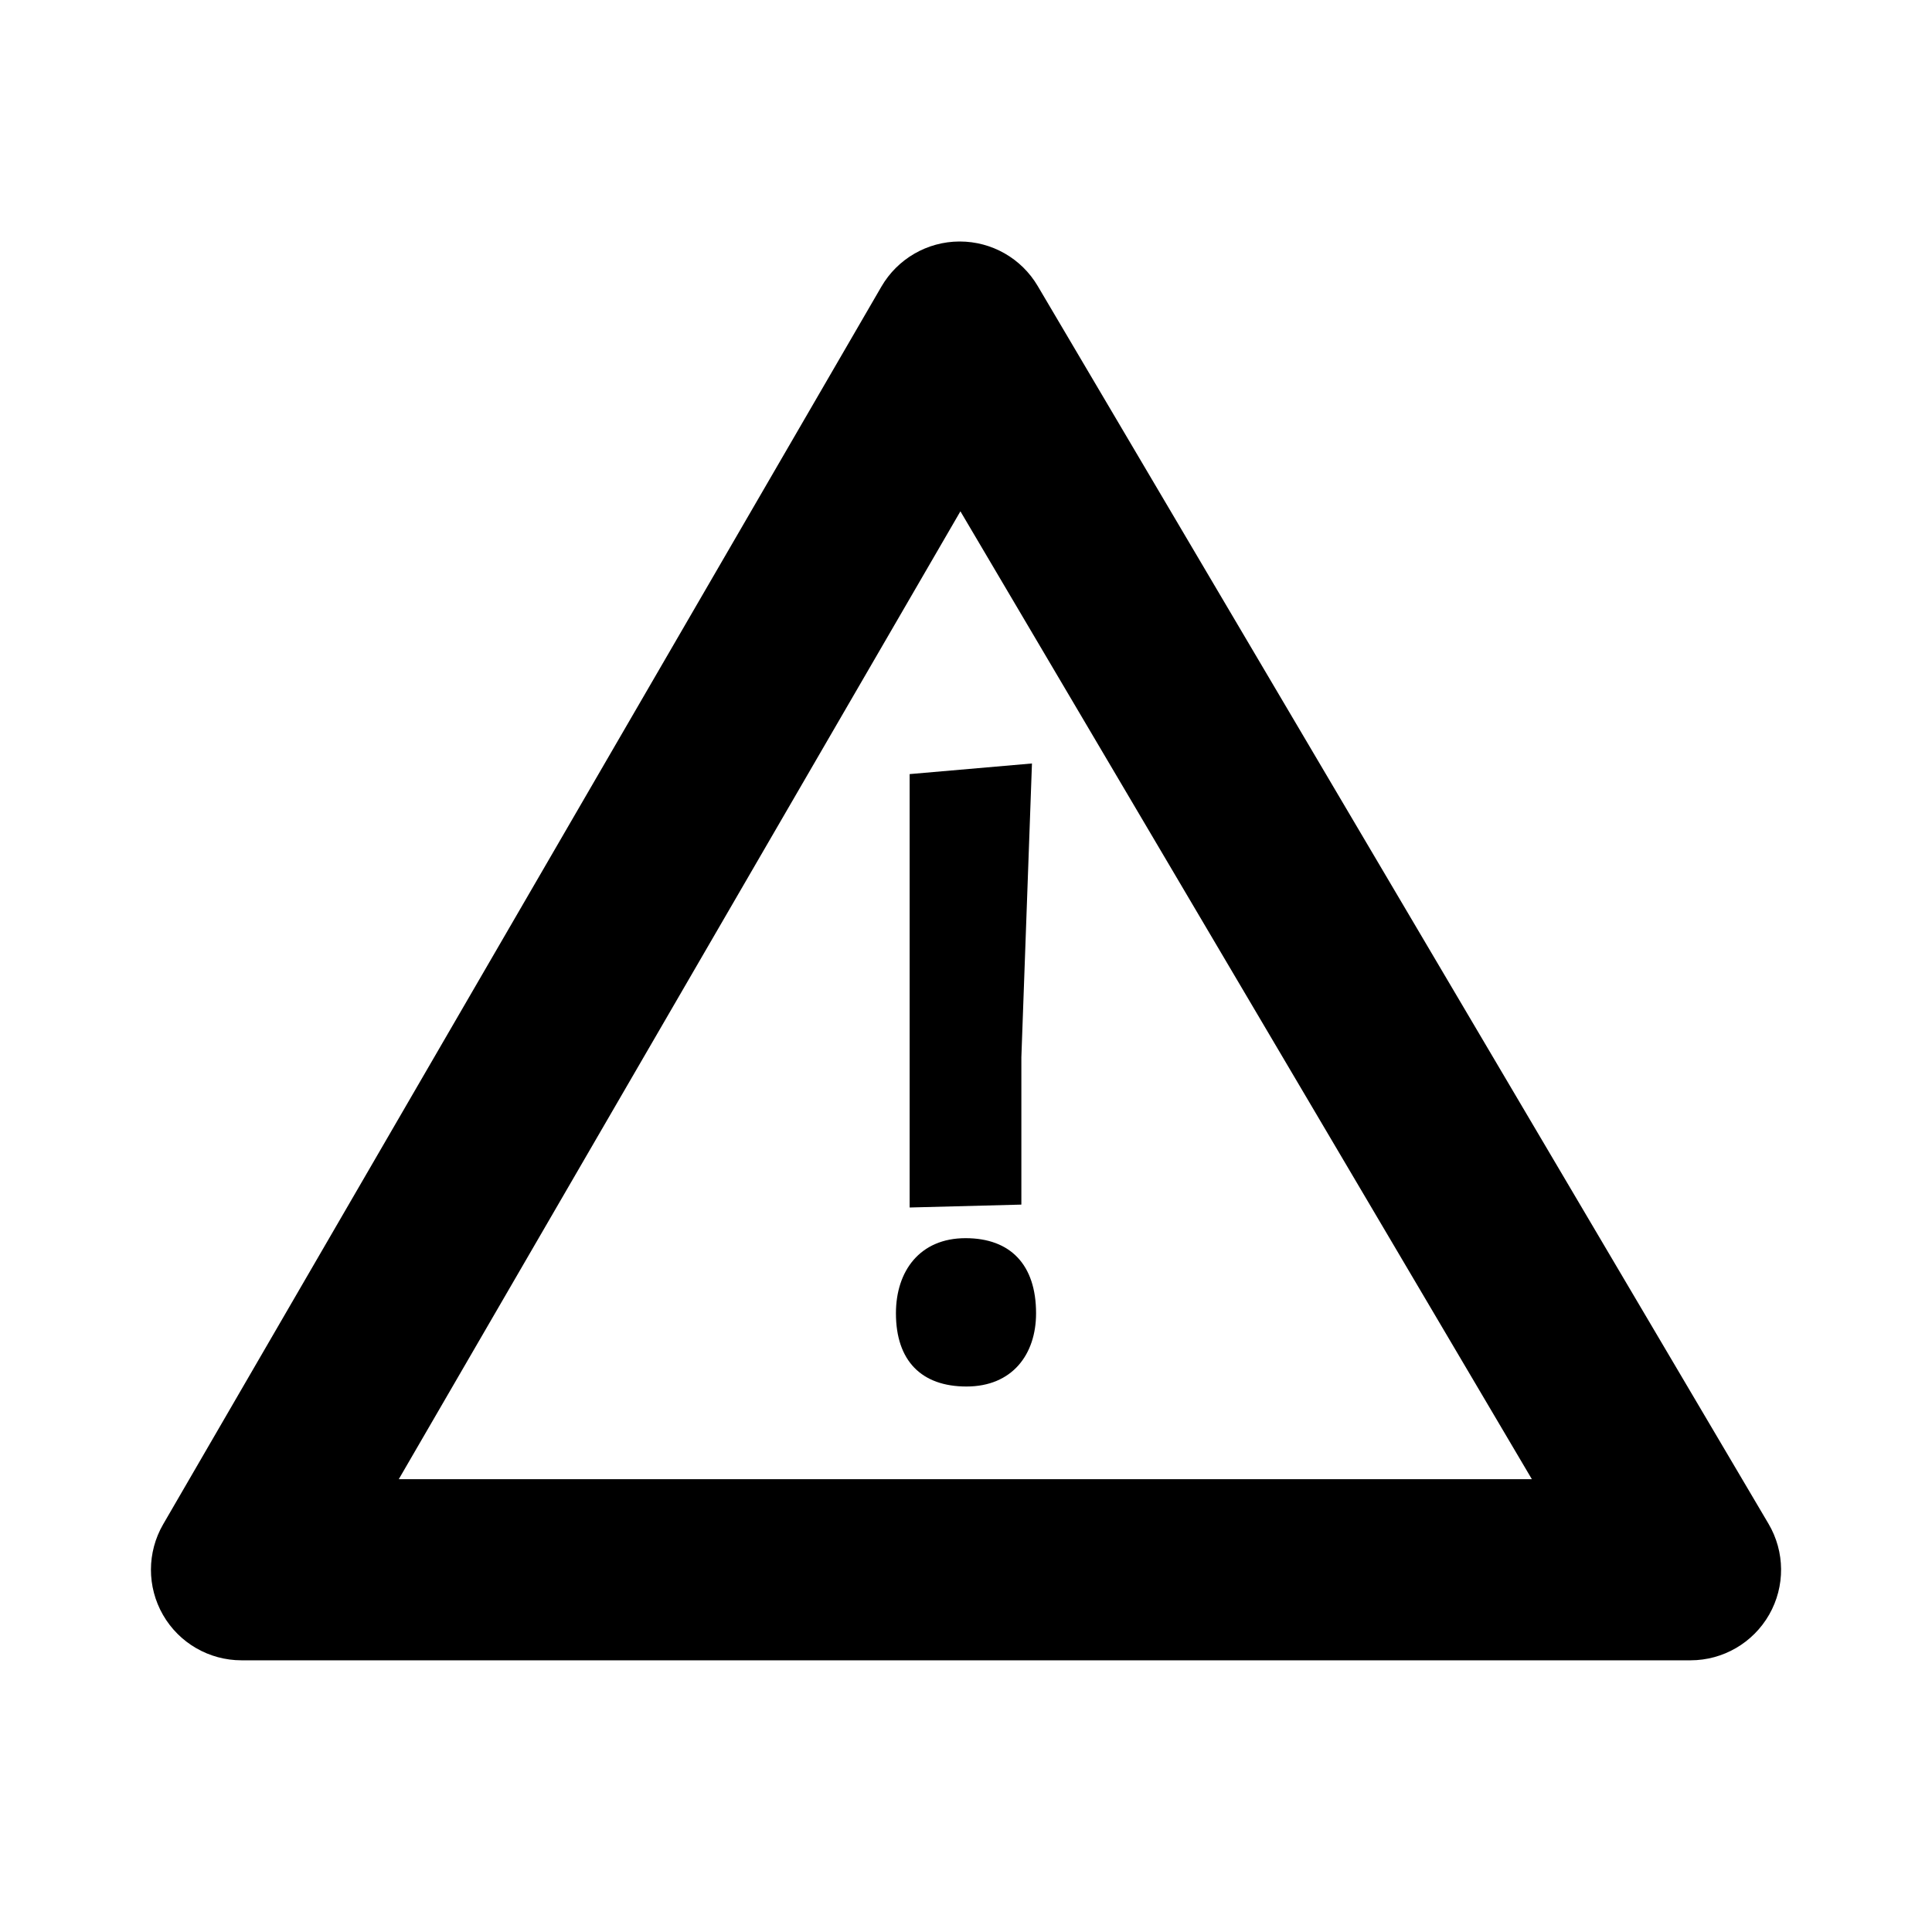
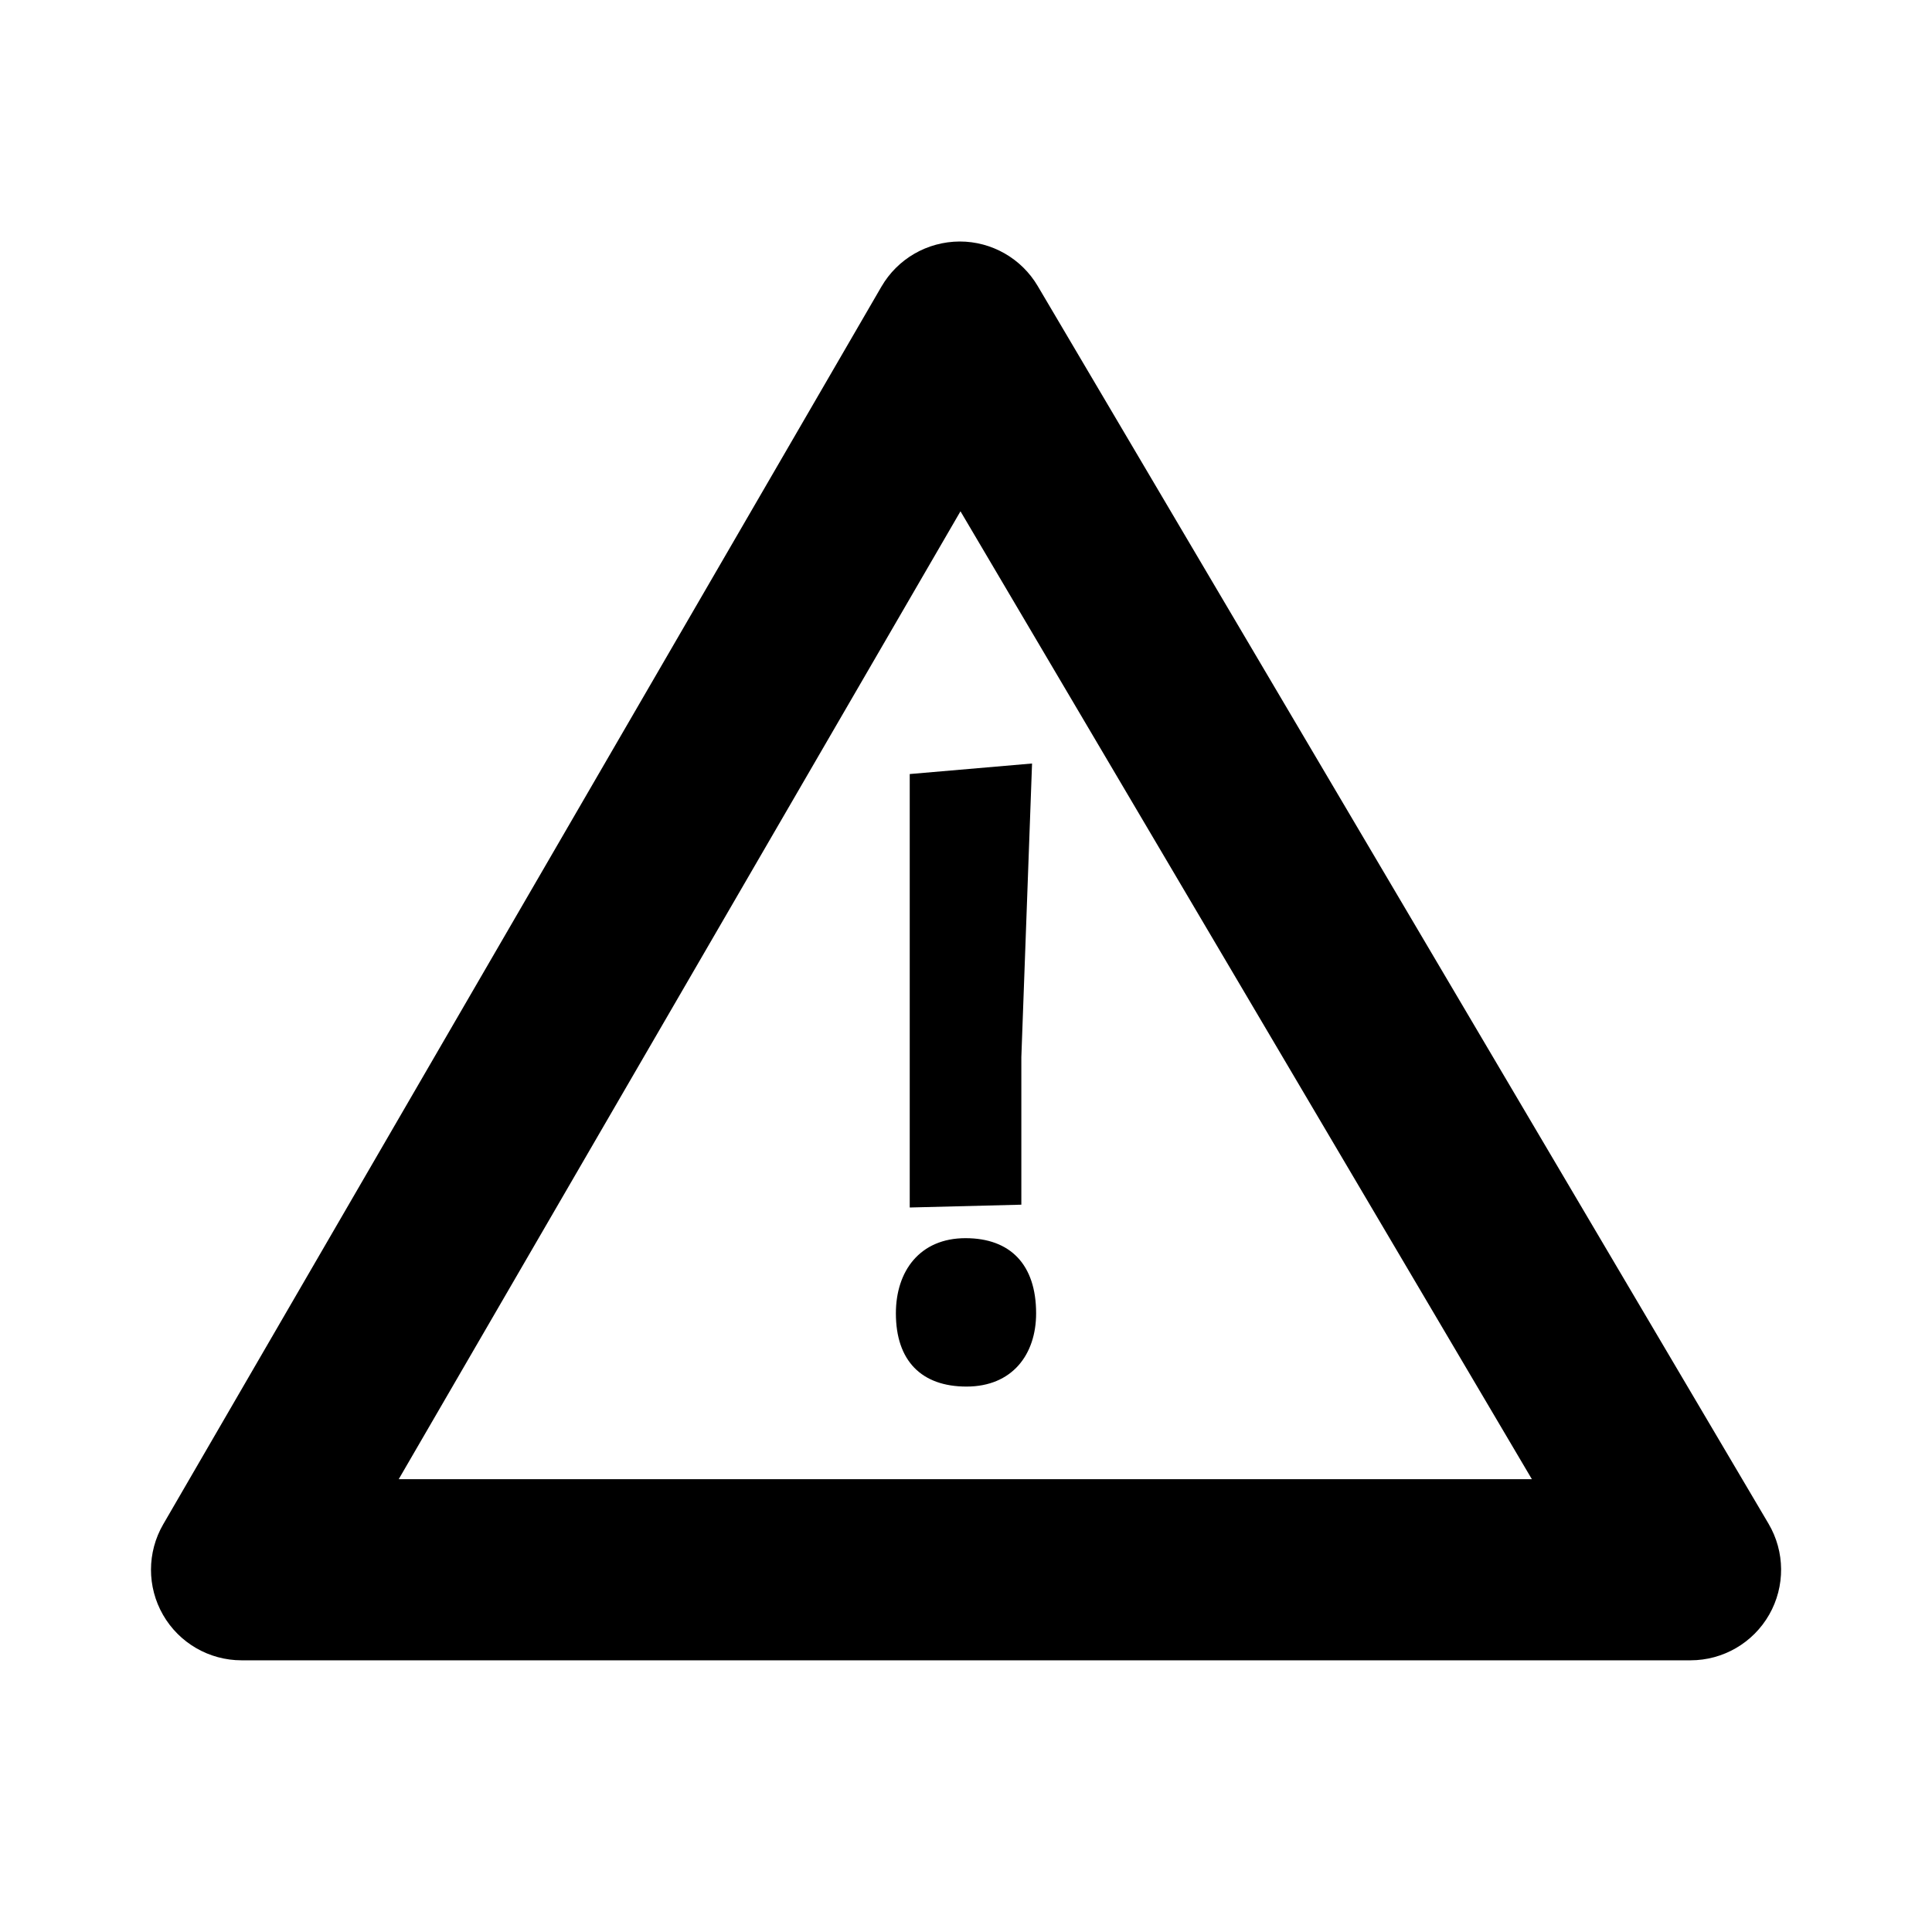
- <svg xmlns="http://www.w3.org/2000/svg" version="1.2" baseProfile="tiny" x="0px" y="0px" width="64px" height="64px" viewBox="0 0 64 64" xml:space="preserve">
-   <g id="_x36_4px_Boxes">
-     <rect fill="none" width="64" height="64" />
-   </g>
-   <g id="Production">
-     <g>
-       <path d="M58.583,50.475l-24.207-41C33.837,8.56,32.855,8,31.793,8c-0.004,0-0.008,0-0.012,0    c-1.065,0.004-2.048,0.573-2.583,1.494l-23.793,41c-0.538,0.928-0.54,2.073-0.005,3.003S6.927,55,8,55h48    c1.077,0,2.071-0.577,2.606-1.513S59.131,51.402,58.583,50.475z M13.21,49l18.605-32.062L50.745,49H13.21z" />
-       <path d="M31.985,41.016c-1.517,0-2.306,1.092-2.306,2.488c0,1.578,0.85,2.426,2.336,2.426    c1.516,0,2.306-1.061,2.306-2.426C34.321,41.895,33.471,41.016,31.985,41.016z" />
-       <polygon points="30.133,40 33.834,39.904 33.834,35.023 34.185,25.291 30.133,25.643   " />
-     </g>
-   </g>
+ <svg xmlns="http://www.w3.org/2000/svg" width="48" height="48" fill="rgb(0%,0%,0%)">
+   <path d="M43.938 37.855L25.781 7.105A2.25 2.25 0 0 0 23.844 6c-.809.004-1.543.43-1.945 1.121L4.055 37.871A2.25 2.25 0 0 0 6 41.25h36a2.25 2.25 0 0 0 1.938-3.395zM9.906 36.75l13.957-24.047L38.059 36.75zm14.082-5.988c-1.137 0-1.73.82-1.73 1.867 0 1.184.641 1.82 1.754 1.82 1.137 0 1.73-.797 1.73-1.82 0-1.207-.637-1.867-1.754-1.867zm0 0" />
+   <path d="M22.602 30l2.773-.07v-3.664l.266-7.297-3.039.262zm0 0" />
</svg>
